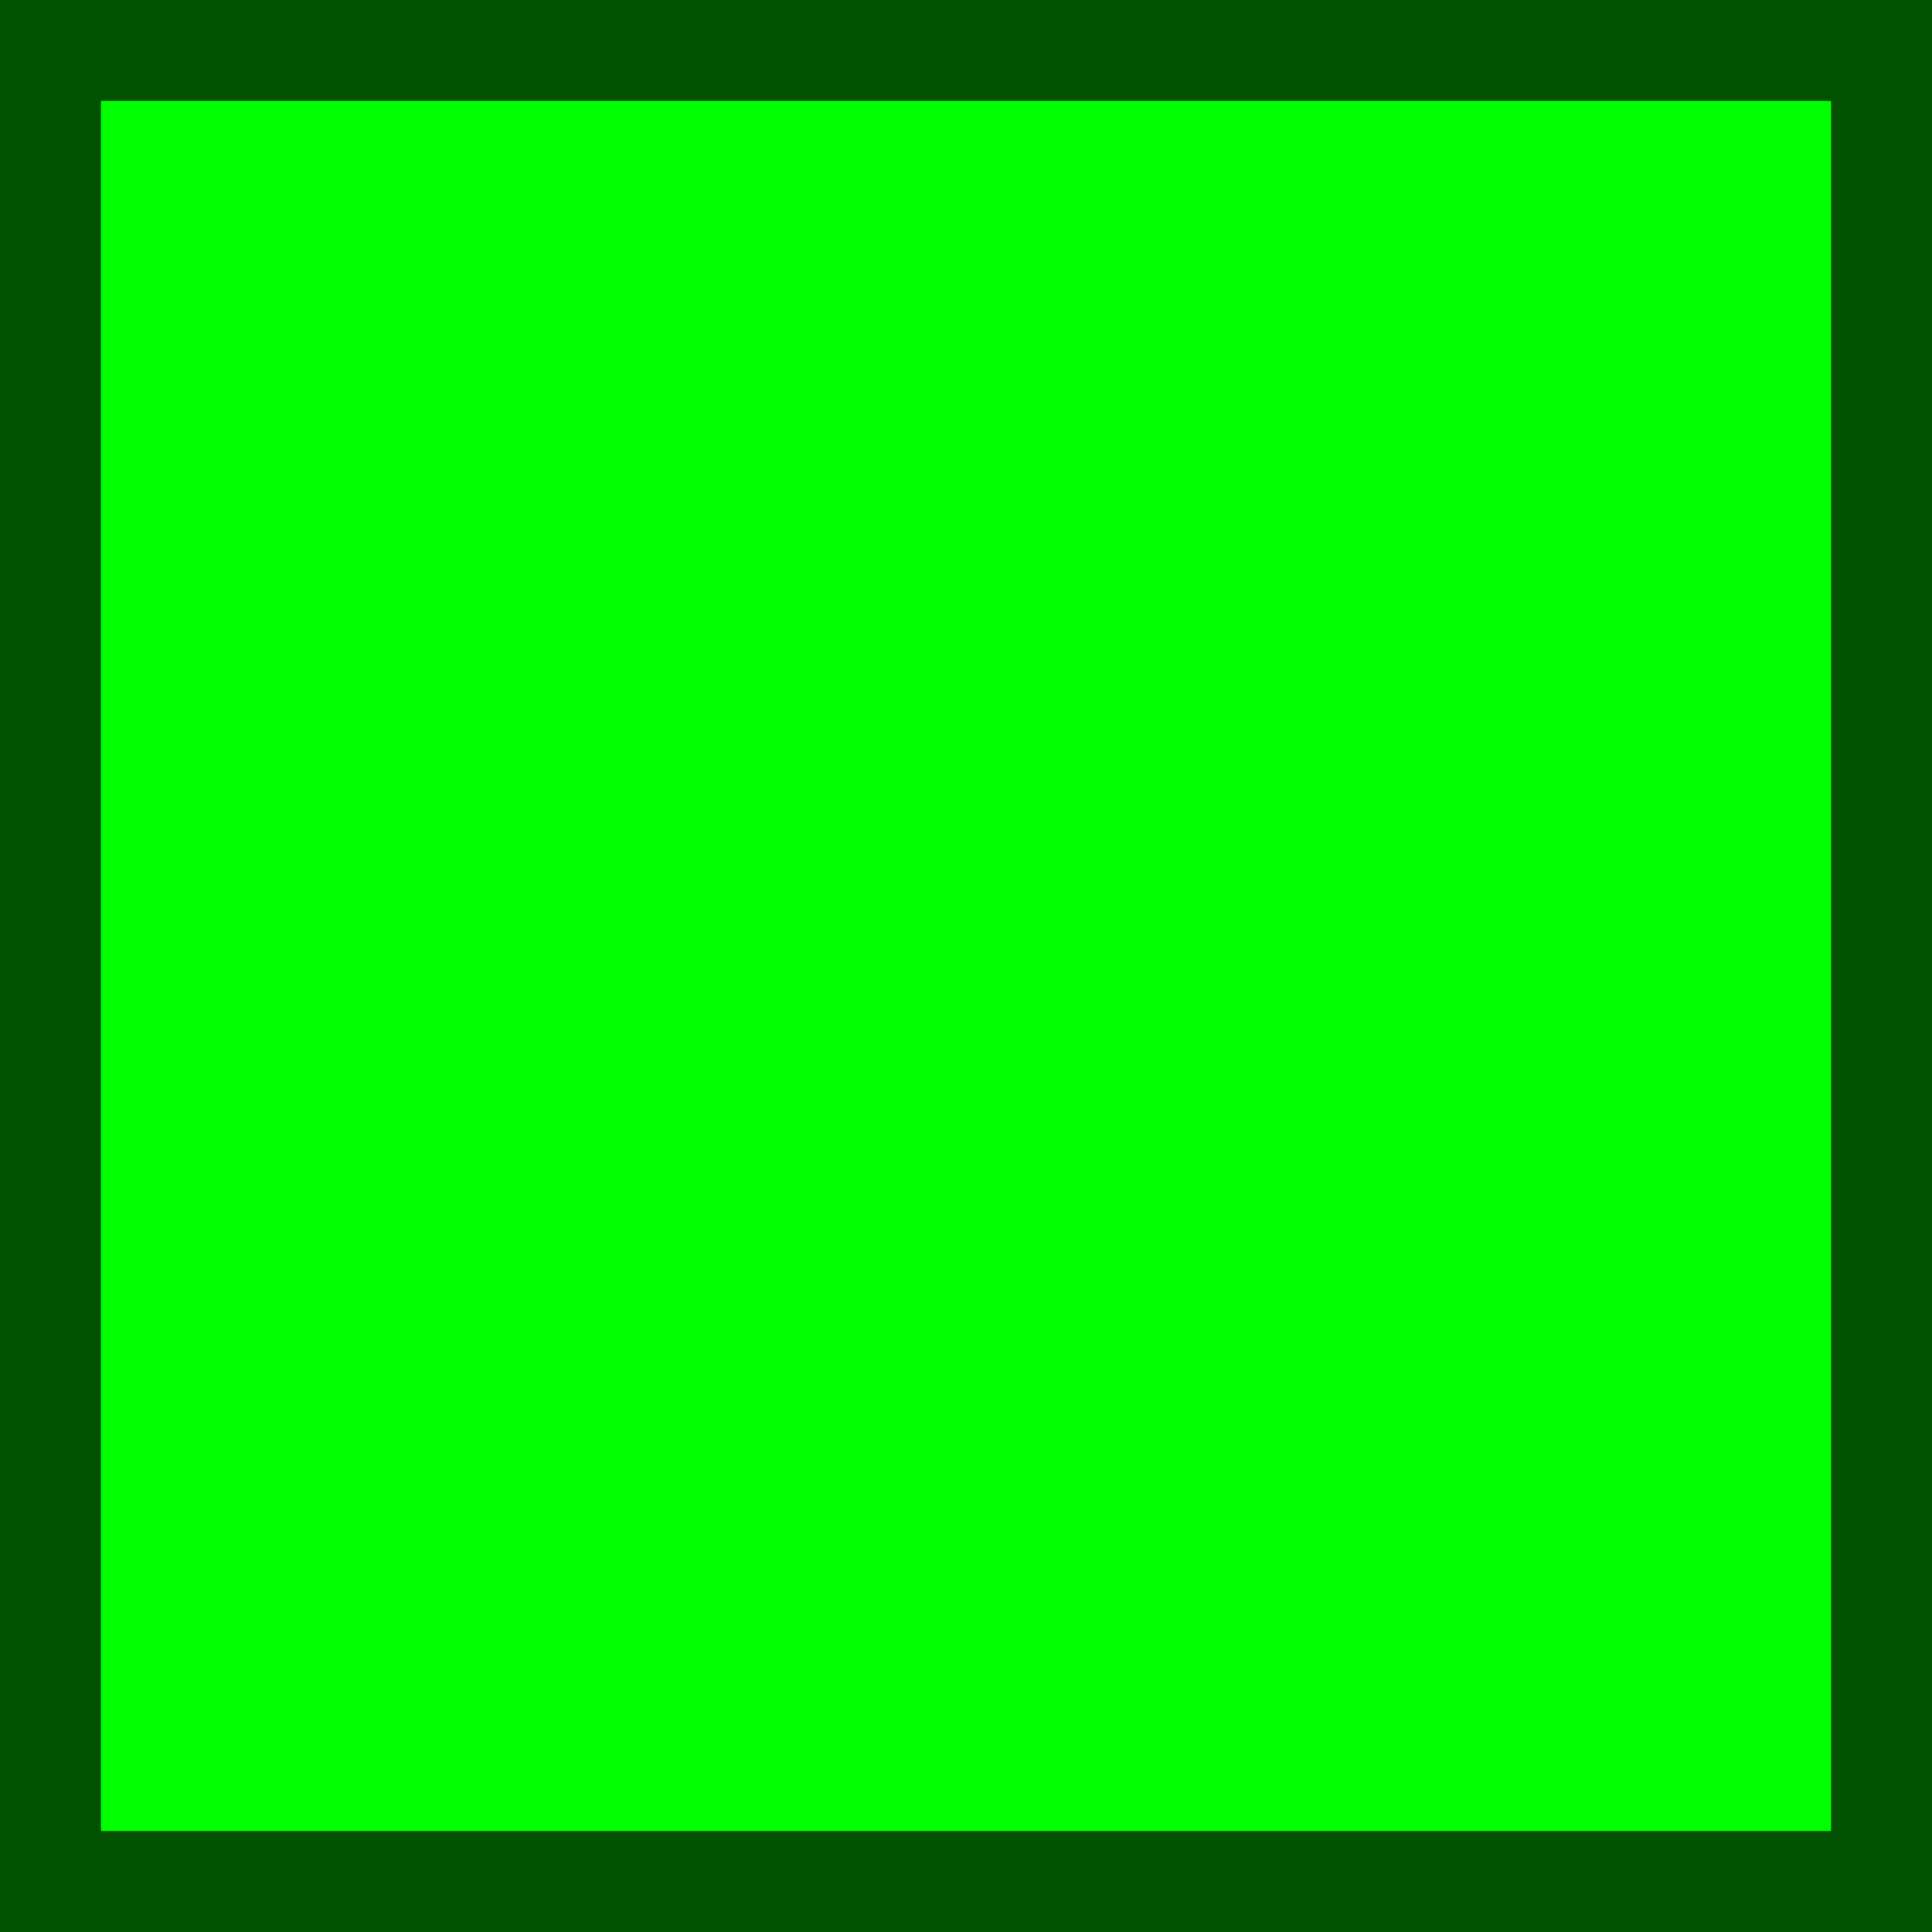
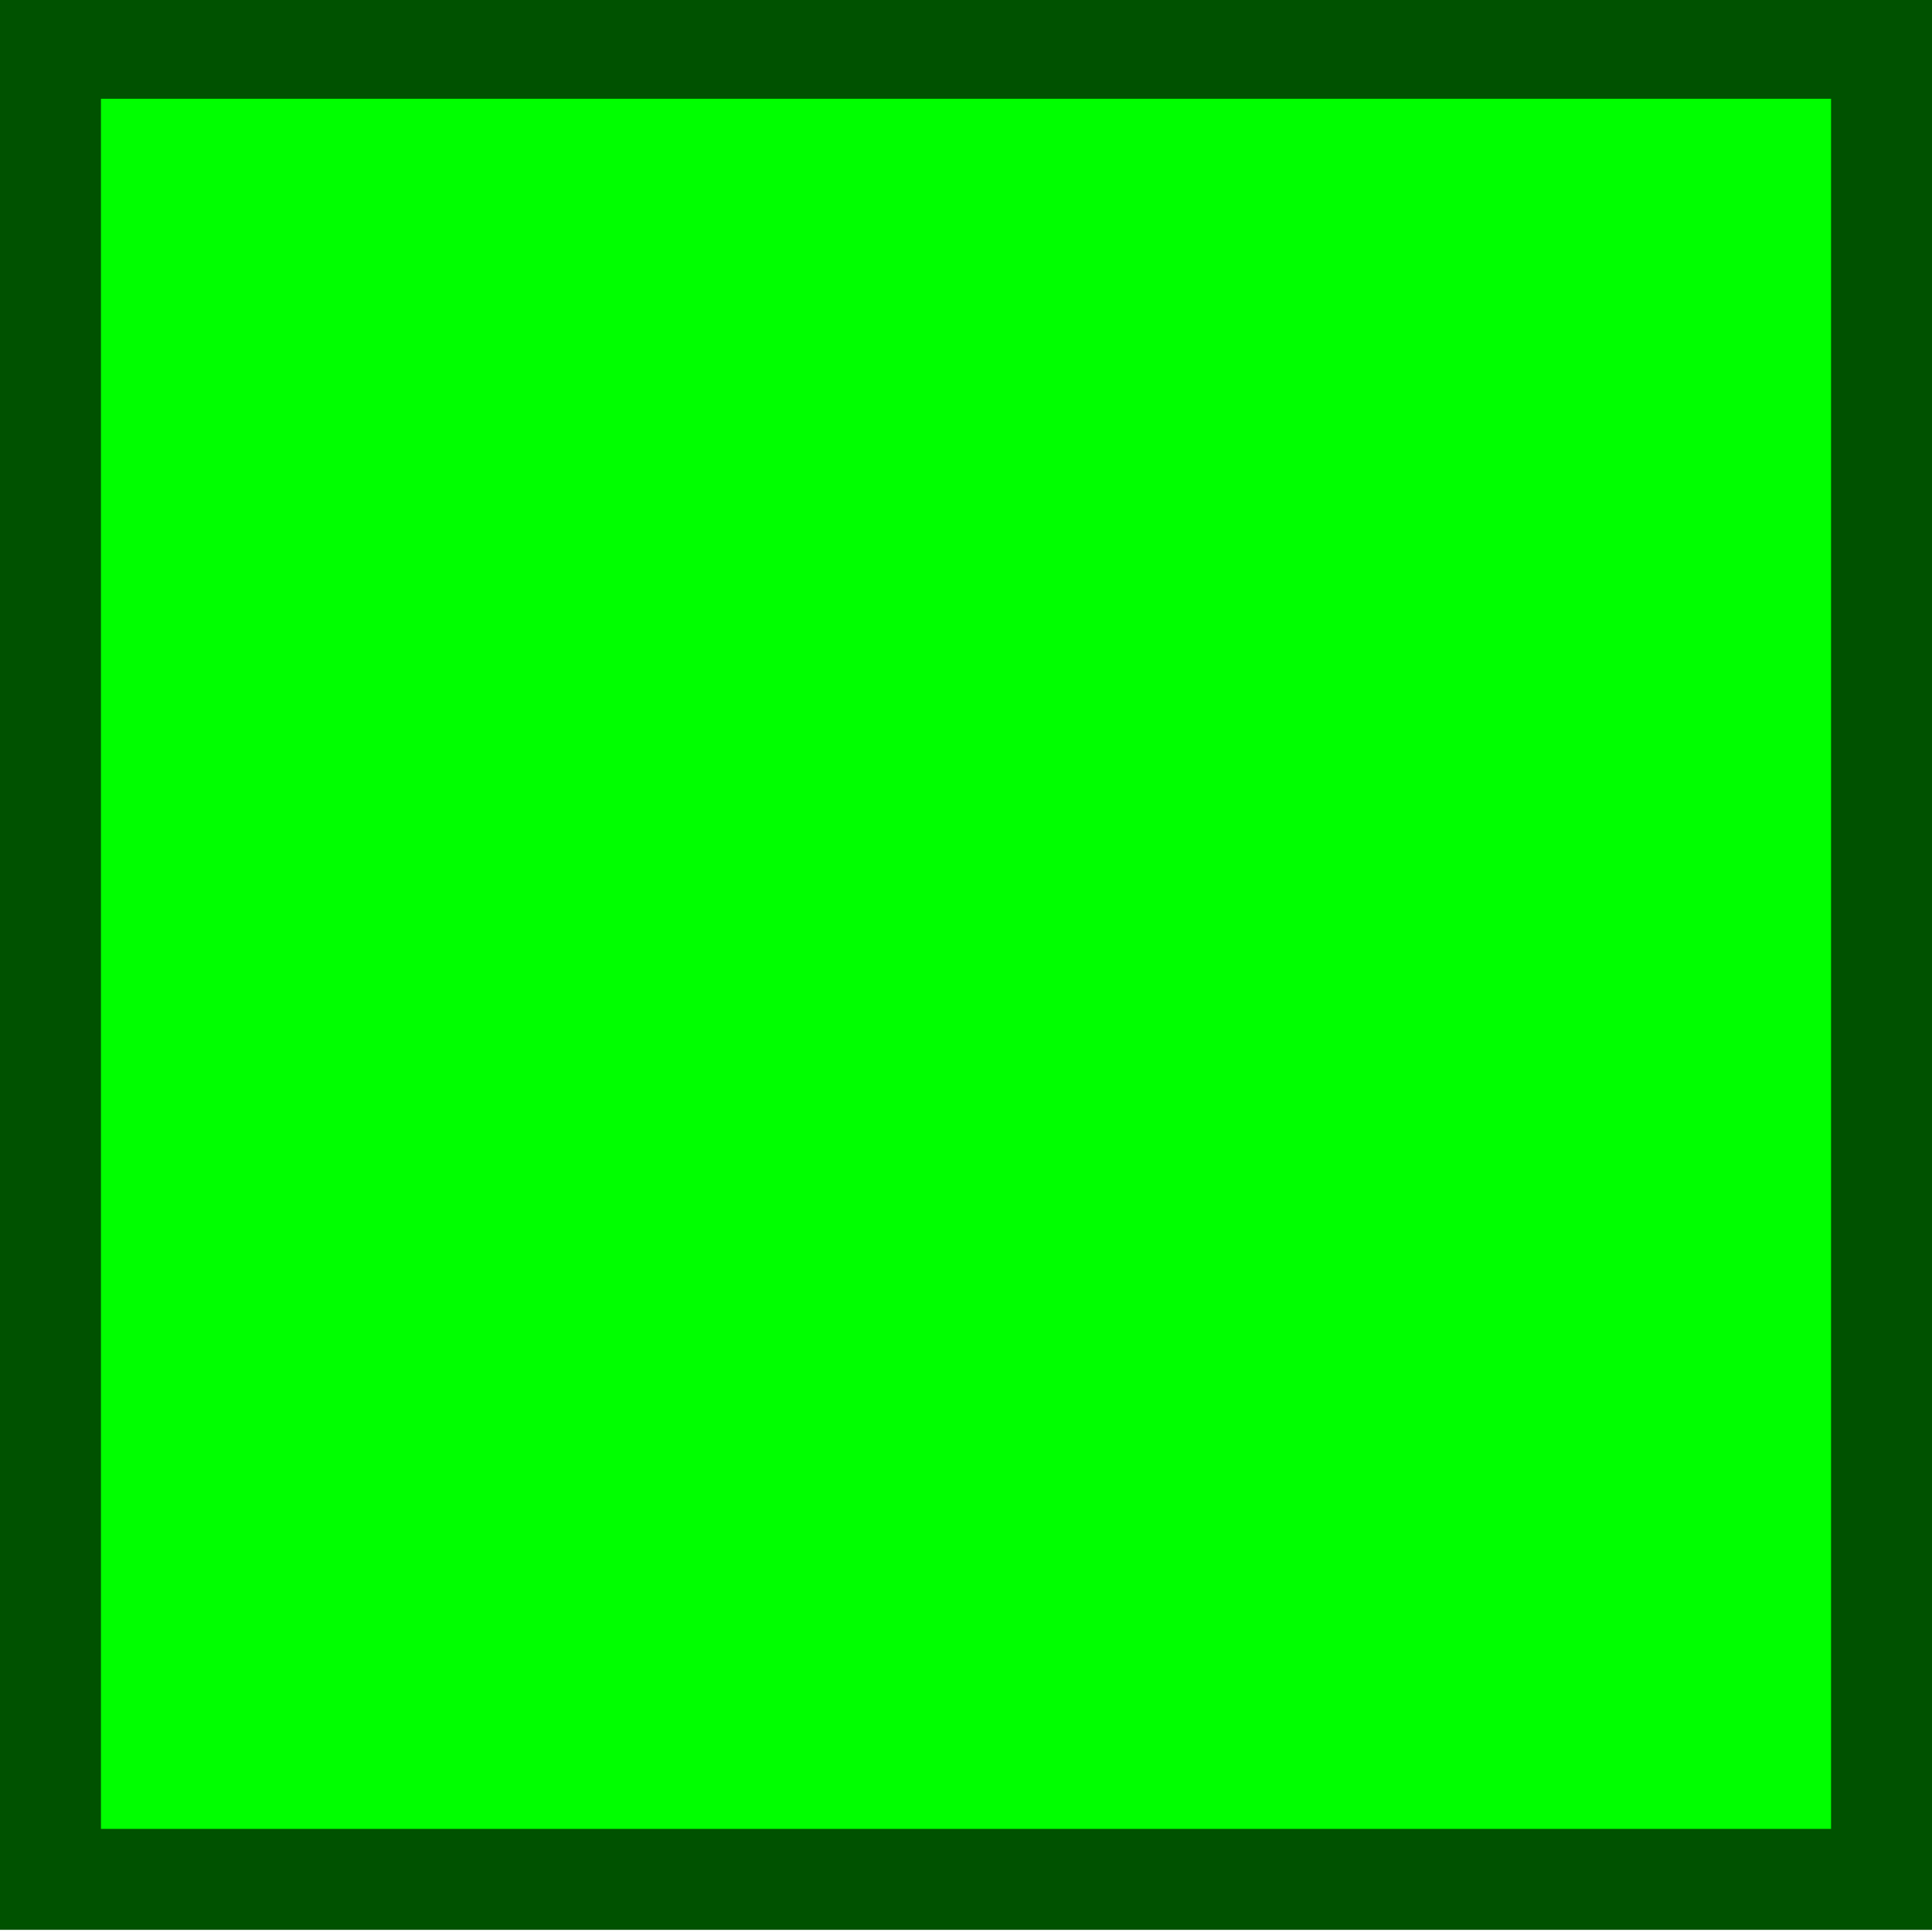
- <svg xmlns="http://www.w3.org/2000/svg" xmlns:xlink="http://www.w3.org/1999/xlink" width="16" height="16" id="svg2" version="1.1">
-   <defs id="defs4">
-     <linearGradient gradientUnits="userSpaceOnUse" y2="633.072" x2="399.01" y1="633.072" x1="339.419" id="linearGradient4076" xlink:href="#linearGradient4070" />
-     <linearGradient id="linearGradient4070">
-       <stop id="stop4072" offset="0" style="stop-color:#000000;stop-opacity:1;" />
-       <stop id="stop4074" offset="1" style="stop-color:#000000;stop-opacity:0;" />
-     </linearGradient>
-   </defs>
-   <g id="layer1" transform="translate(0,-1036.362)">
-     <rect id="rect2985" width="15.164" height="15.164" x="0.418" y="1036.78" style="fill:#00ff00;stroke:#005200;stroke-width:0.836;stroke-miterlimit:4;stroke-opacity:1;stroke-dasharray:none" />
+ <svg xmlns="http://www.w3.org/2000/svg" width="16" height="16" version="1.1">
+   <g transform="translate(0 -1036.4)">
+     <rect x=".418" y="1036.8" width="15.164" height="15.164" fill="#00ff00" stroke="#005200" stroke-width=".836" />
  </g>
</svg>
